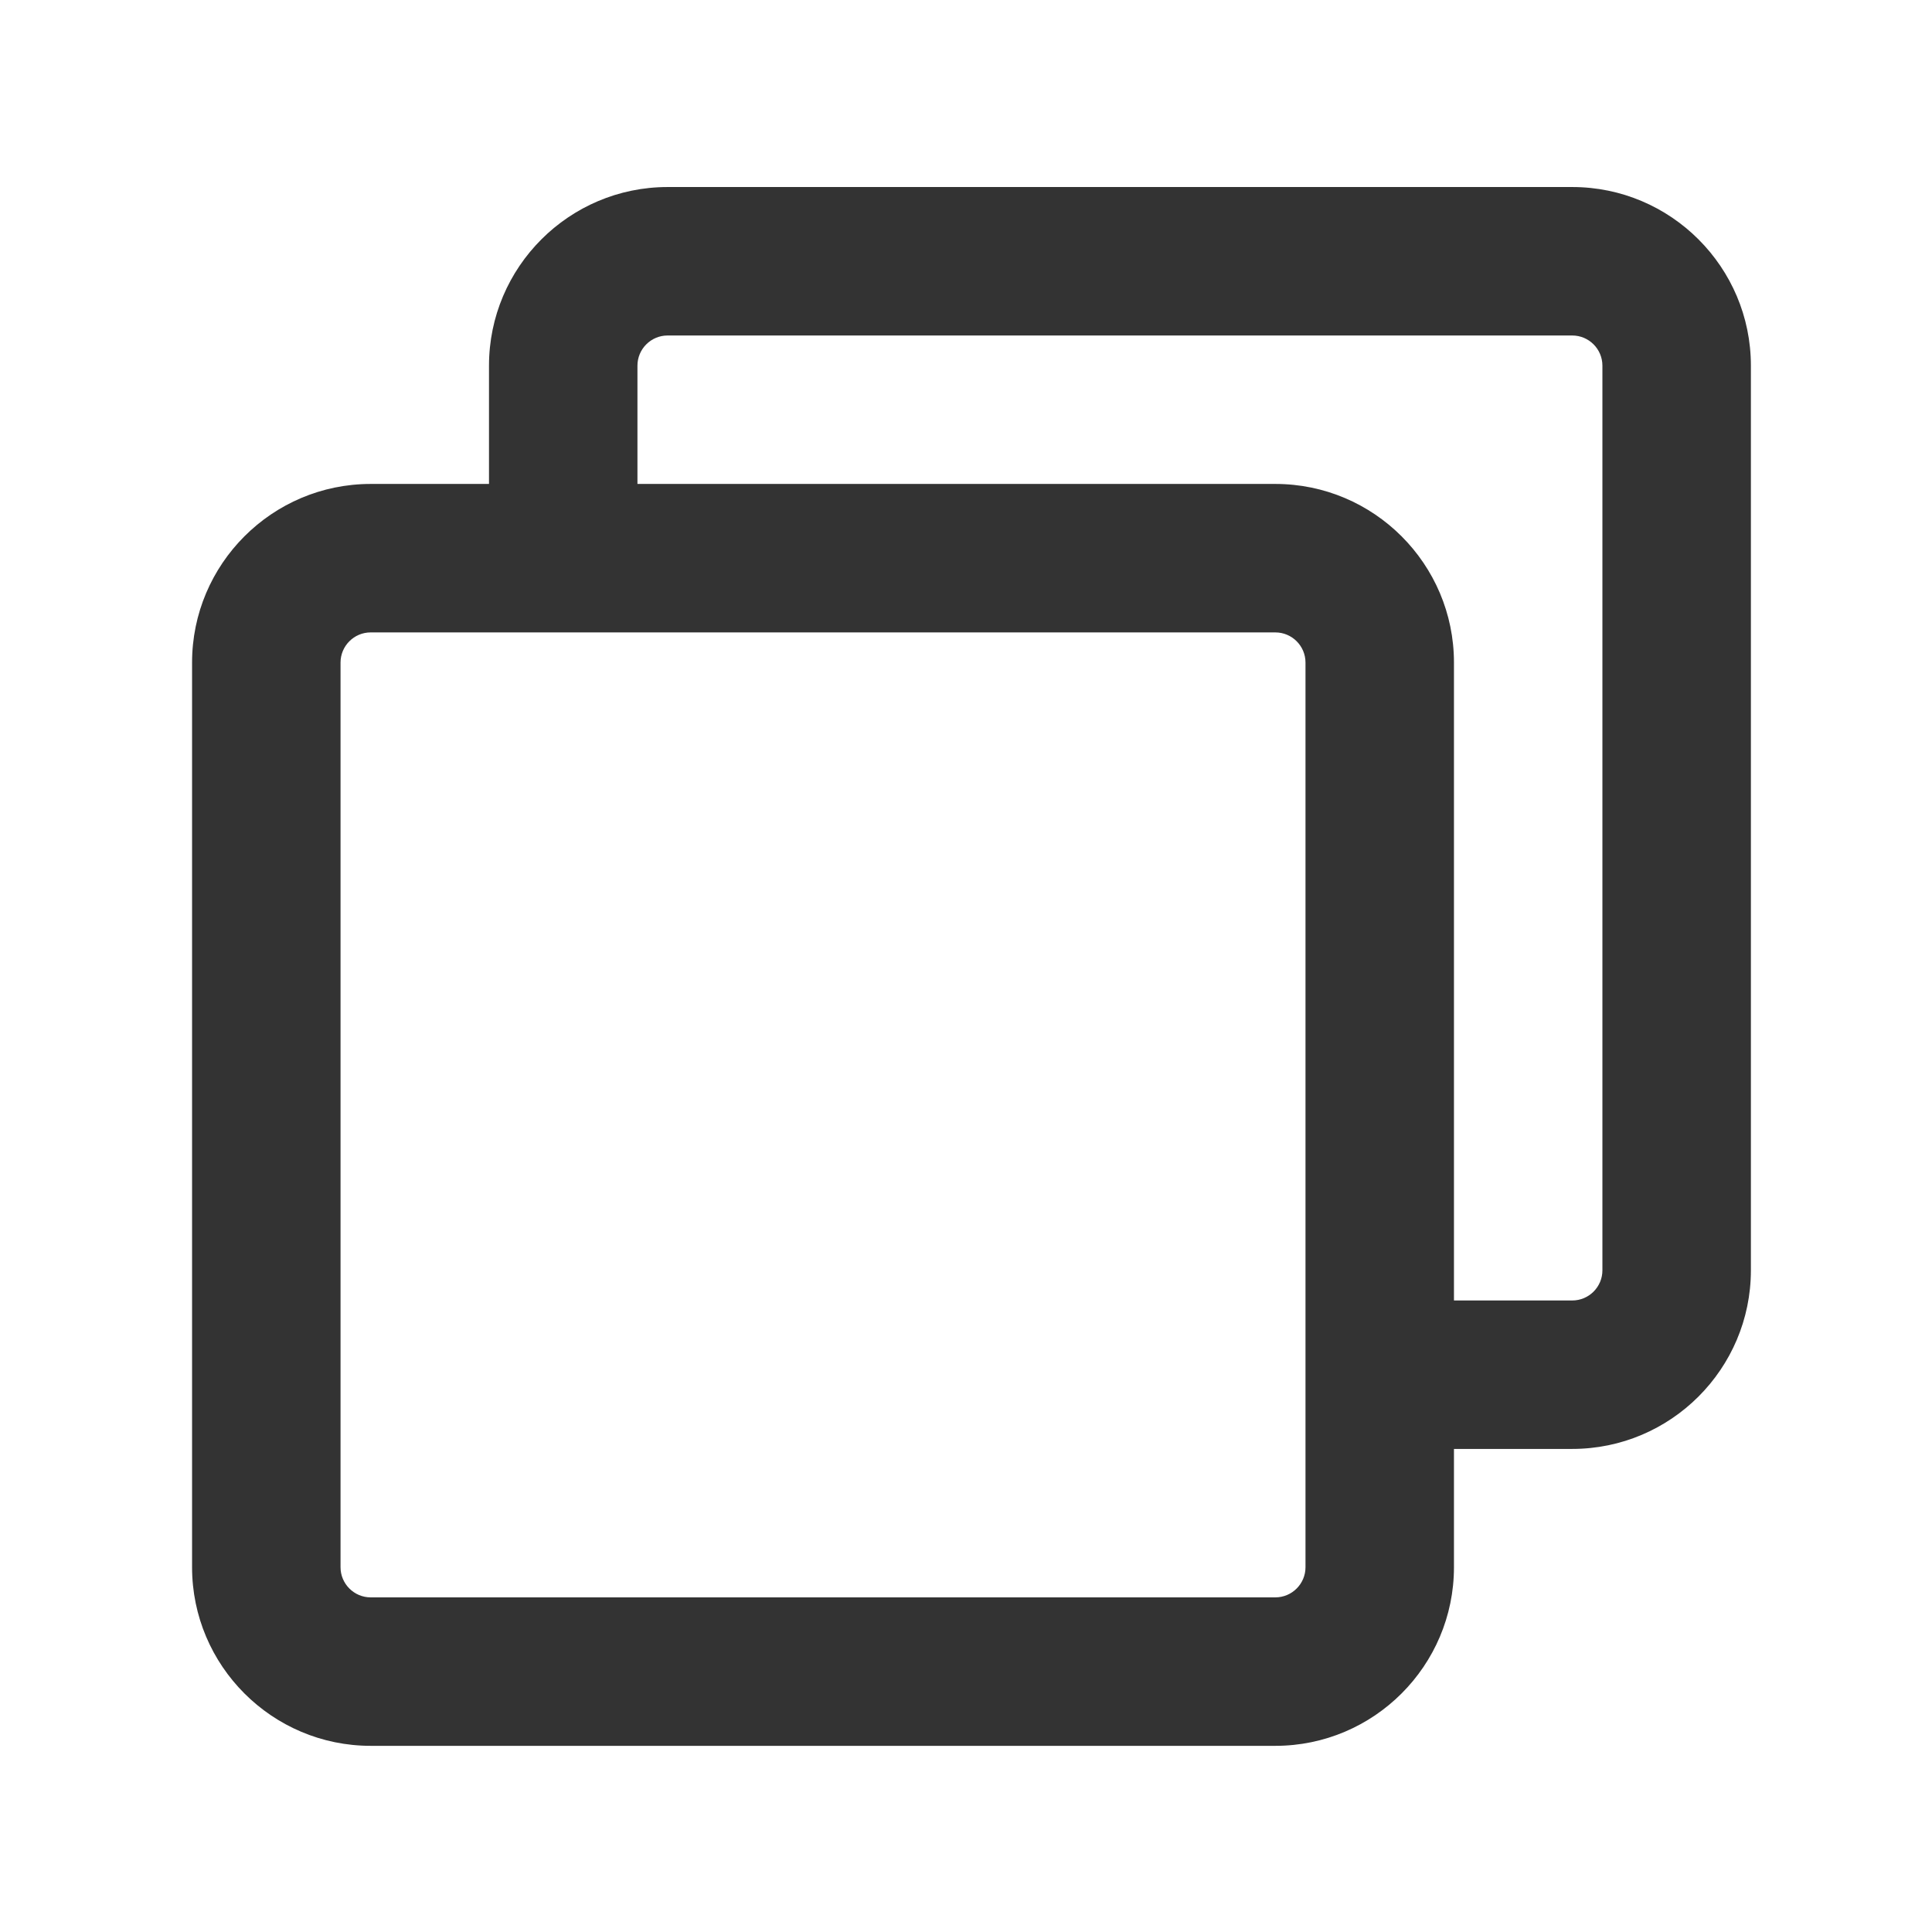
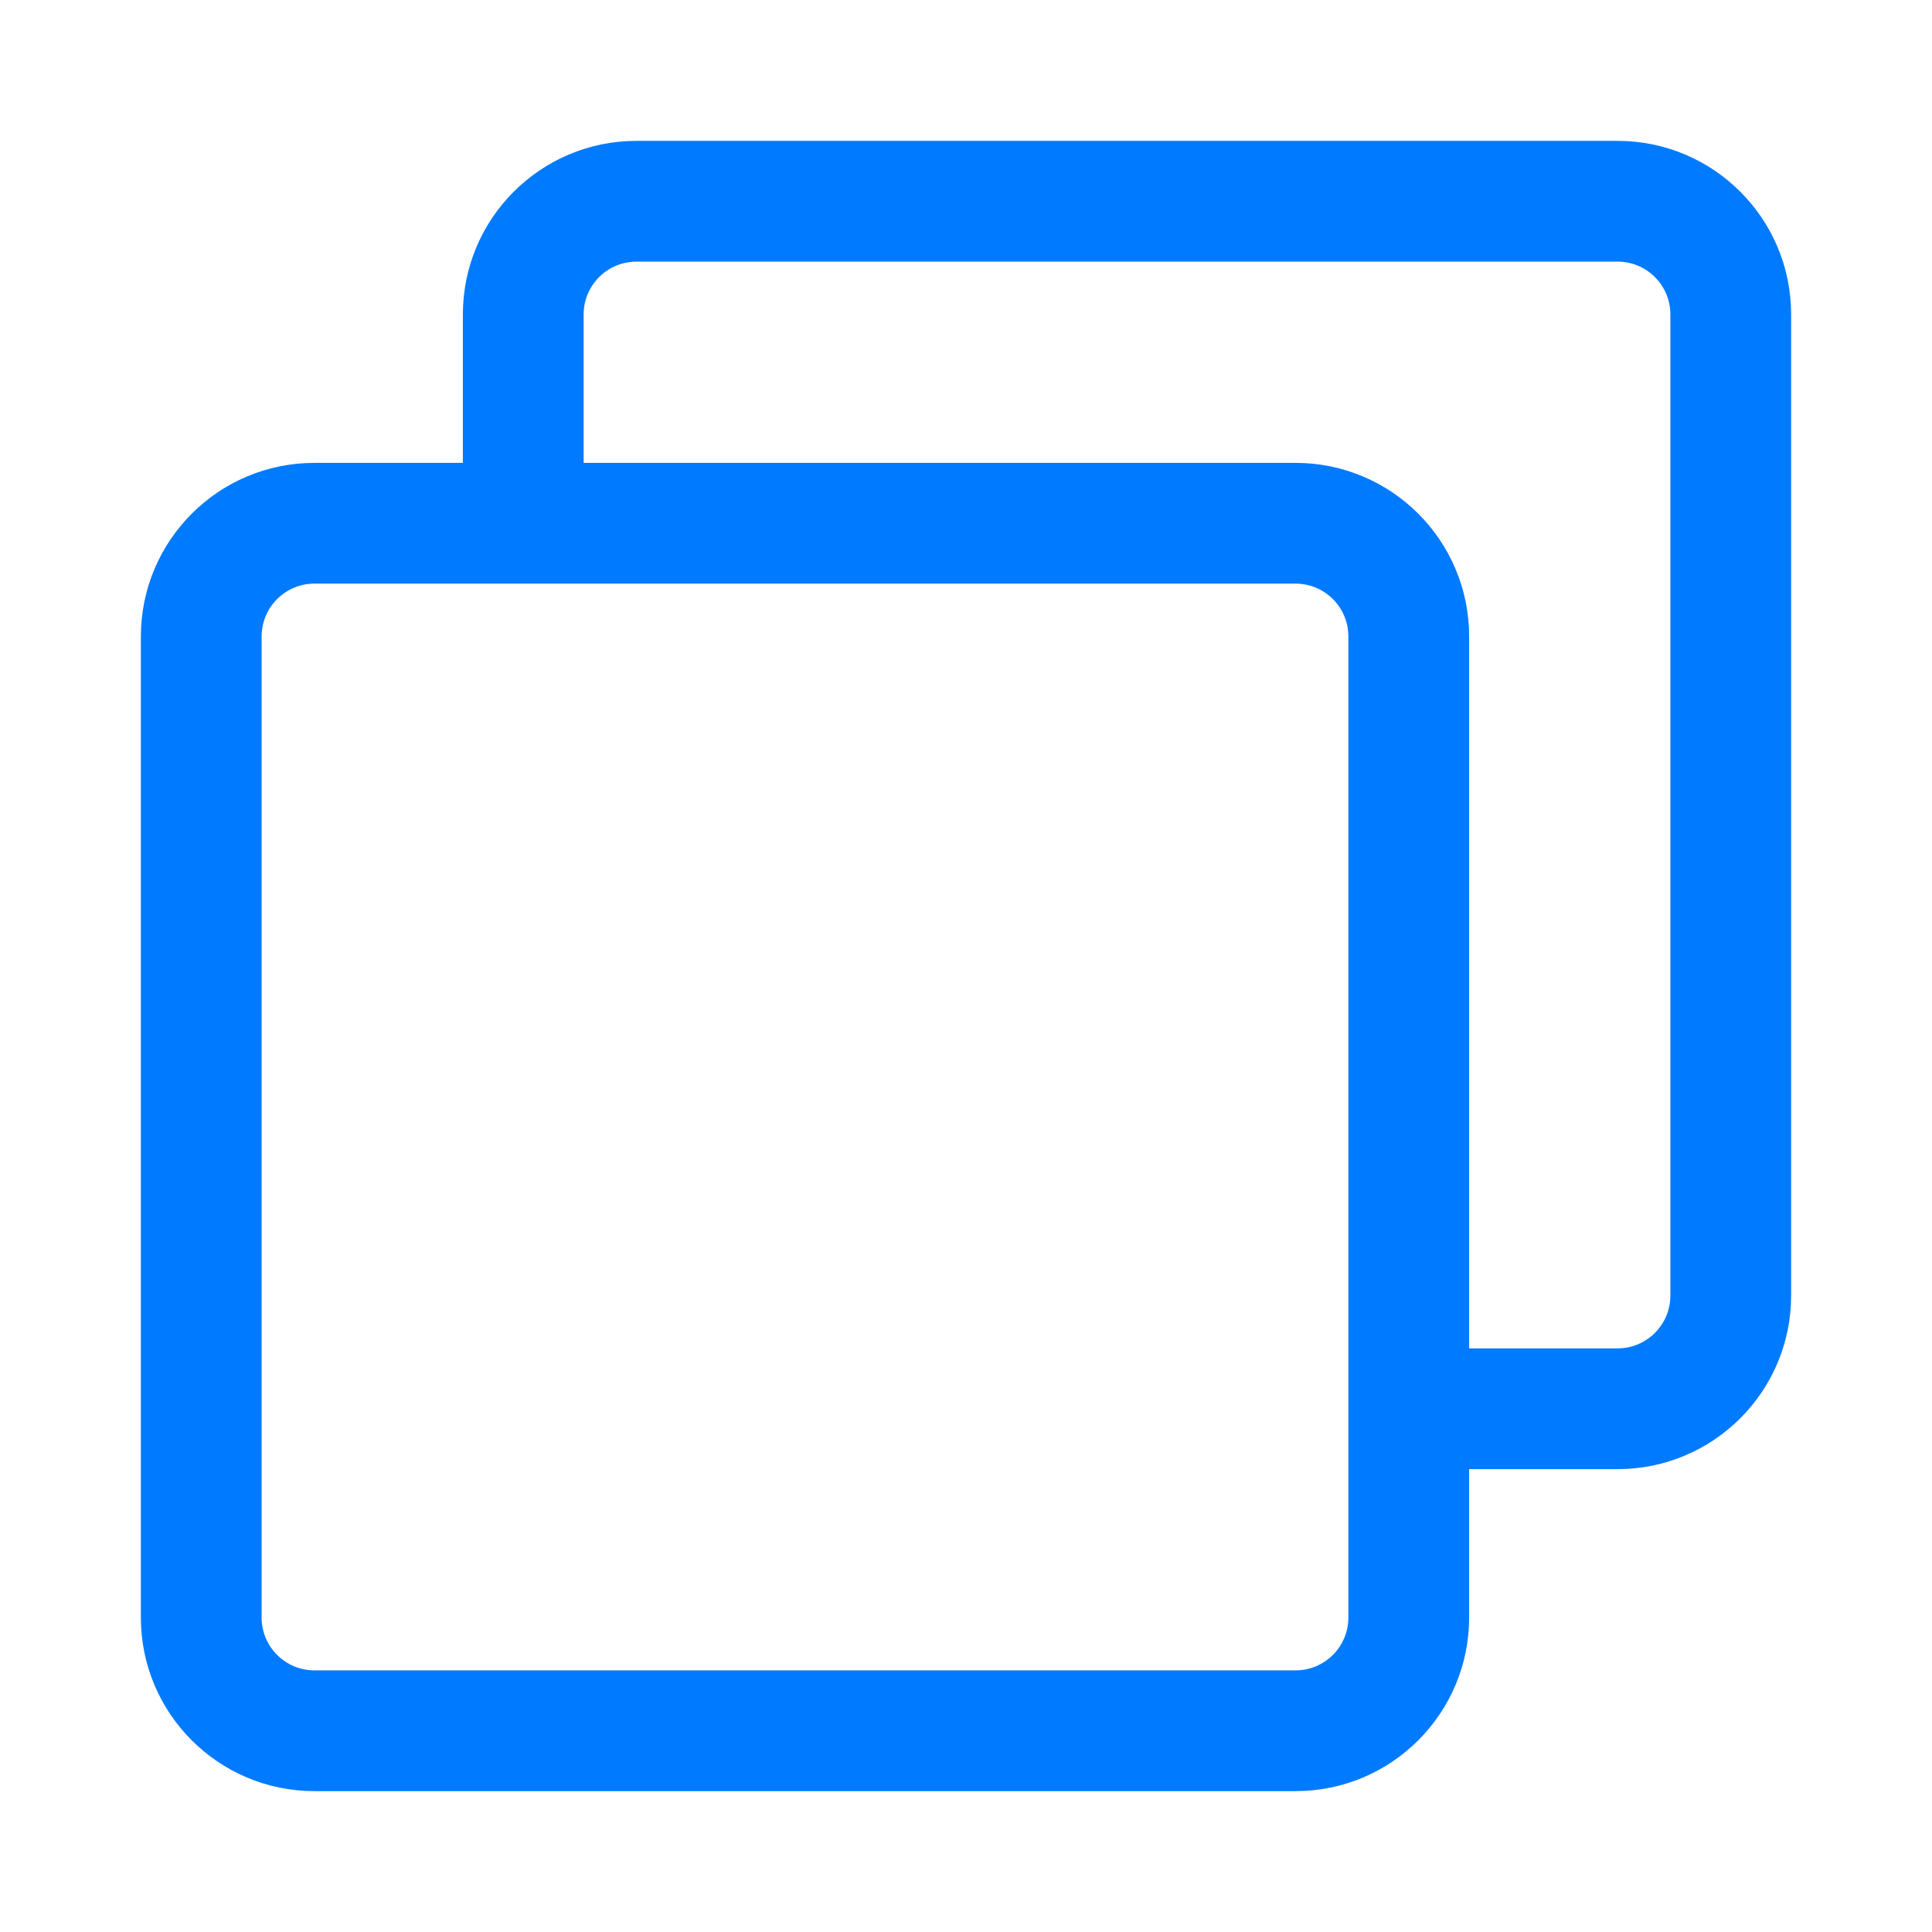
- <svg xmlns="http://www.w3.org/2000/svg" t="1789357795126" class="icon" viewBox="0 0 1024 1024" version="1.1" p-id="4983" width="200" height="200">
-   <path d="M833.33 767.96h-91.9c-21.73 0-39.34-17.6-39.34-39.34s17.62-39.34 39.34-39.34h91.9c8.82 0 15.98-7.18 15.98-15.98V193.8c0-8.8-7.17-15.98-15.98-15.98H353.84c-8.82 0-15.98 7.18-15.98 15.98v90.86c0 21.75-17.62 39.34-39.34 39.34s-39.34-17.6-39.34-39.34V193.8c0-52.21 42.47-94.67 94.67-94.67h479.49c52.19 0 94.67 42.45 94.67 94.67v479.49c-0.01 52.21-42.49 94.67-94.68 94.67z" fill="#333333" p-id="4984" />
-   <path d="M675.96 925.33H196.47c-52.19 0-94.67-42.45-94.67-94.67V351.17c0-52.21 42.47-94.67 94.67-94.67h479.49c52.19 0 94.67 42.45 94.67 94.67v479.49c-0.01 52.22-42.48 94.67-94.67 94.67zM196.47 335.19c-8.82 0-15.98 7.18-15.98 15.98v479.49c0 8.8 7.17 15.98 15.98 15.98h479.49c8.82 0 15.98-7.18 15.98-15.98V351.17c0-8.8-7.17-15.98-15.98-15.98H196.47z" fill="#333333" p-id="4985" />
+ <svg xmlns="http://www.w3.org/2000/svg" t="1789372910741" class="icon" viewBox="0 0 1024 1024" version="1.1" p-id="11895" width="128" height="128">
+   <path d="M857.344 74.667c50.773 0 91.989 41.173 91.989 91.989v520.021c0 50.773-41.173 91.989-91.989 91.989H778.667v78.677c0 50.773-41.173 91.989-91.989 91.989H166.656a91.989 91.989 0 0 1-91.989-91.989V337.323c0-50.773 41.173-91.989 91.989-91.989H245.333V166.656c0-50.773 41.173-91.989 91.989-91.989h520.021z m-170.667 234.667H166.656a27.989 27.989 0 0 0-27.989 27.989v520.021c0 15.445 12.544 27.989 27.989 27.989h520.021a27.989 27.989 0 0 0 27.989-27.989V337.323a27.989 27.989 0 0 0-27.989-27.989z m170.667-170.667H337.323a27.989 27.989 0 0 0-27.989 27.989V245.333h377.344c50.773 0 91.989 41.173 91.989 91.989v377.344h78.677a27.989 27.989 0 0 0 27.989-27.989V166.656a27.989 27.989 0 0 0-27.989-27.989z" fill="#007AFF" p-id="11896" />
</svg>
